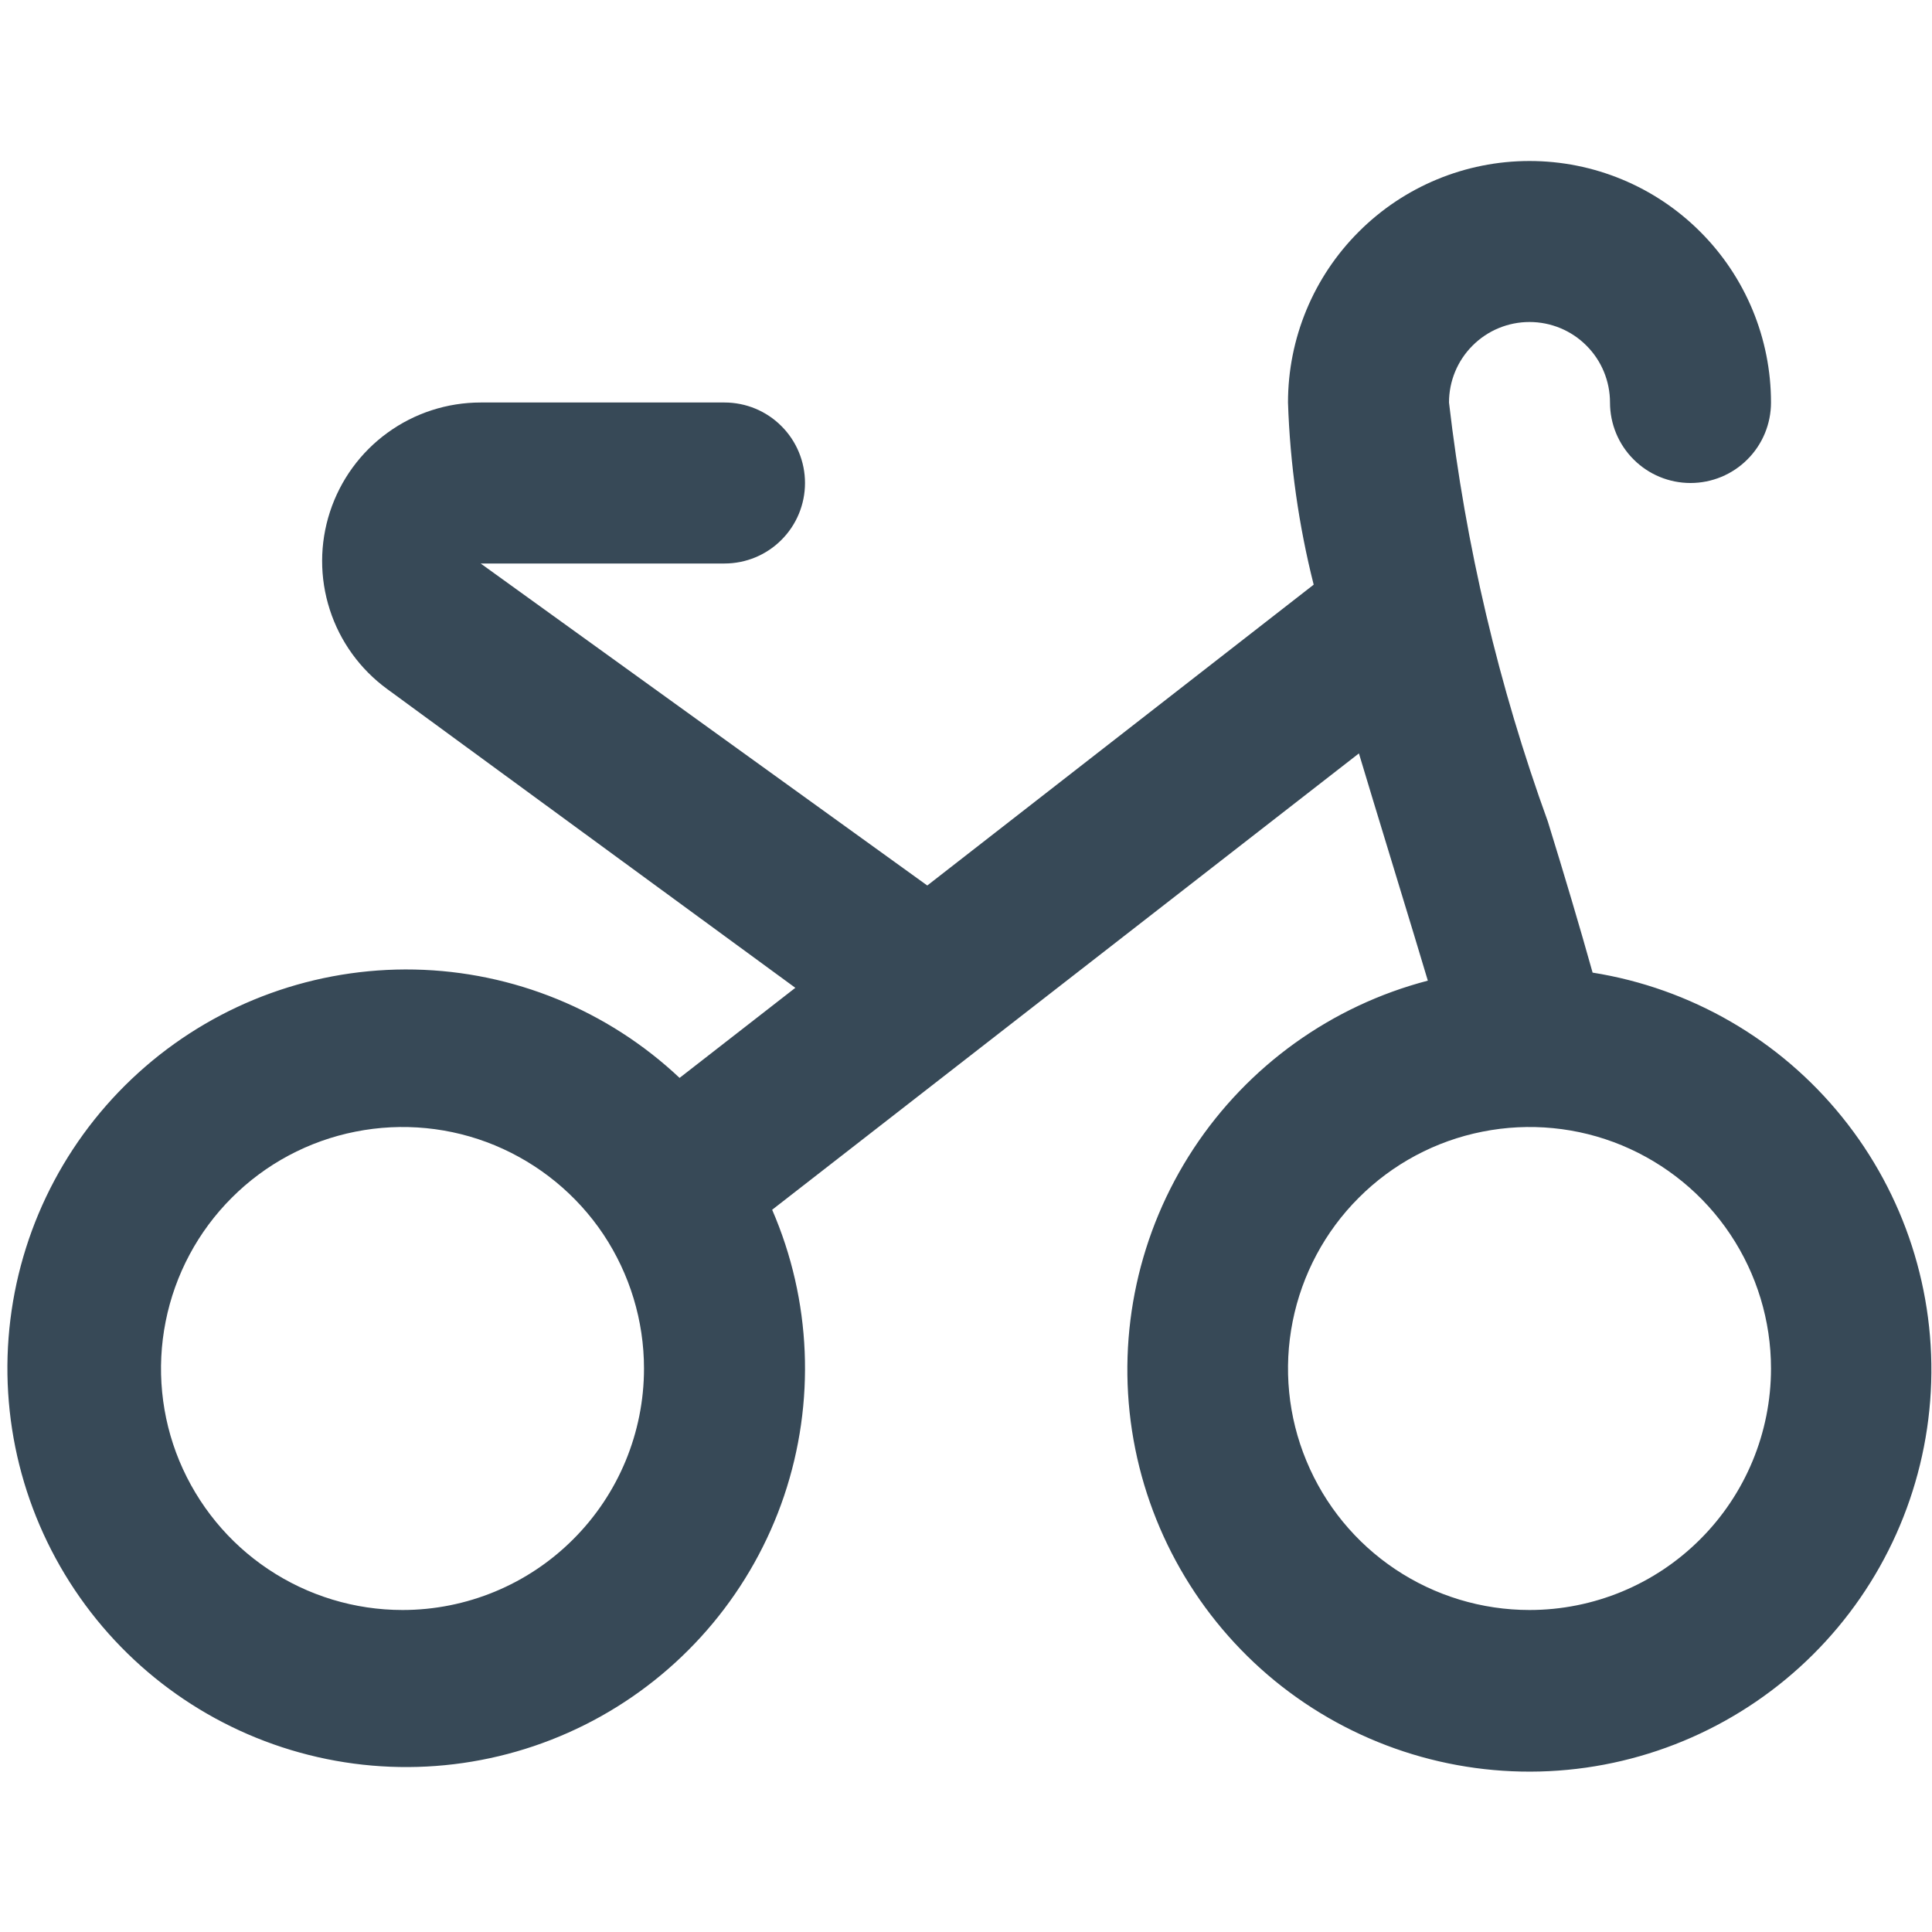
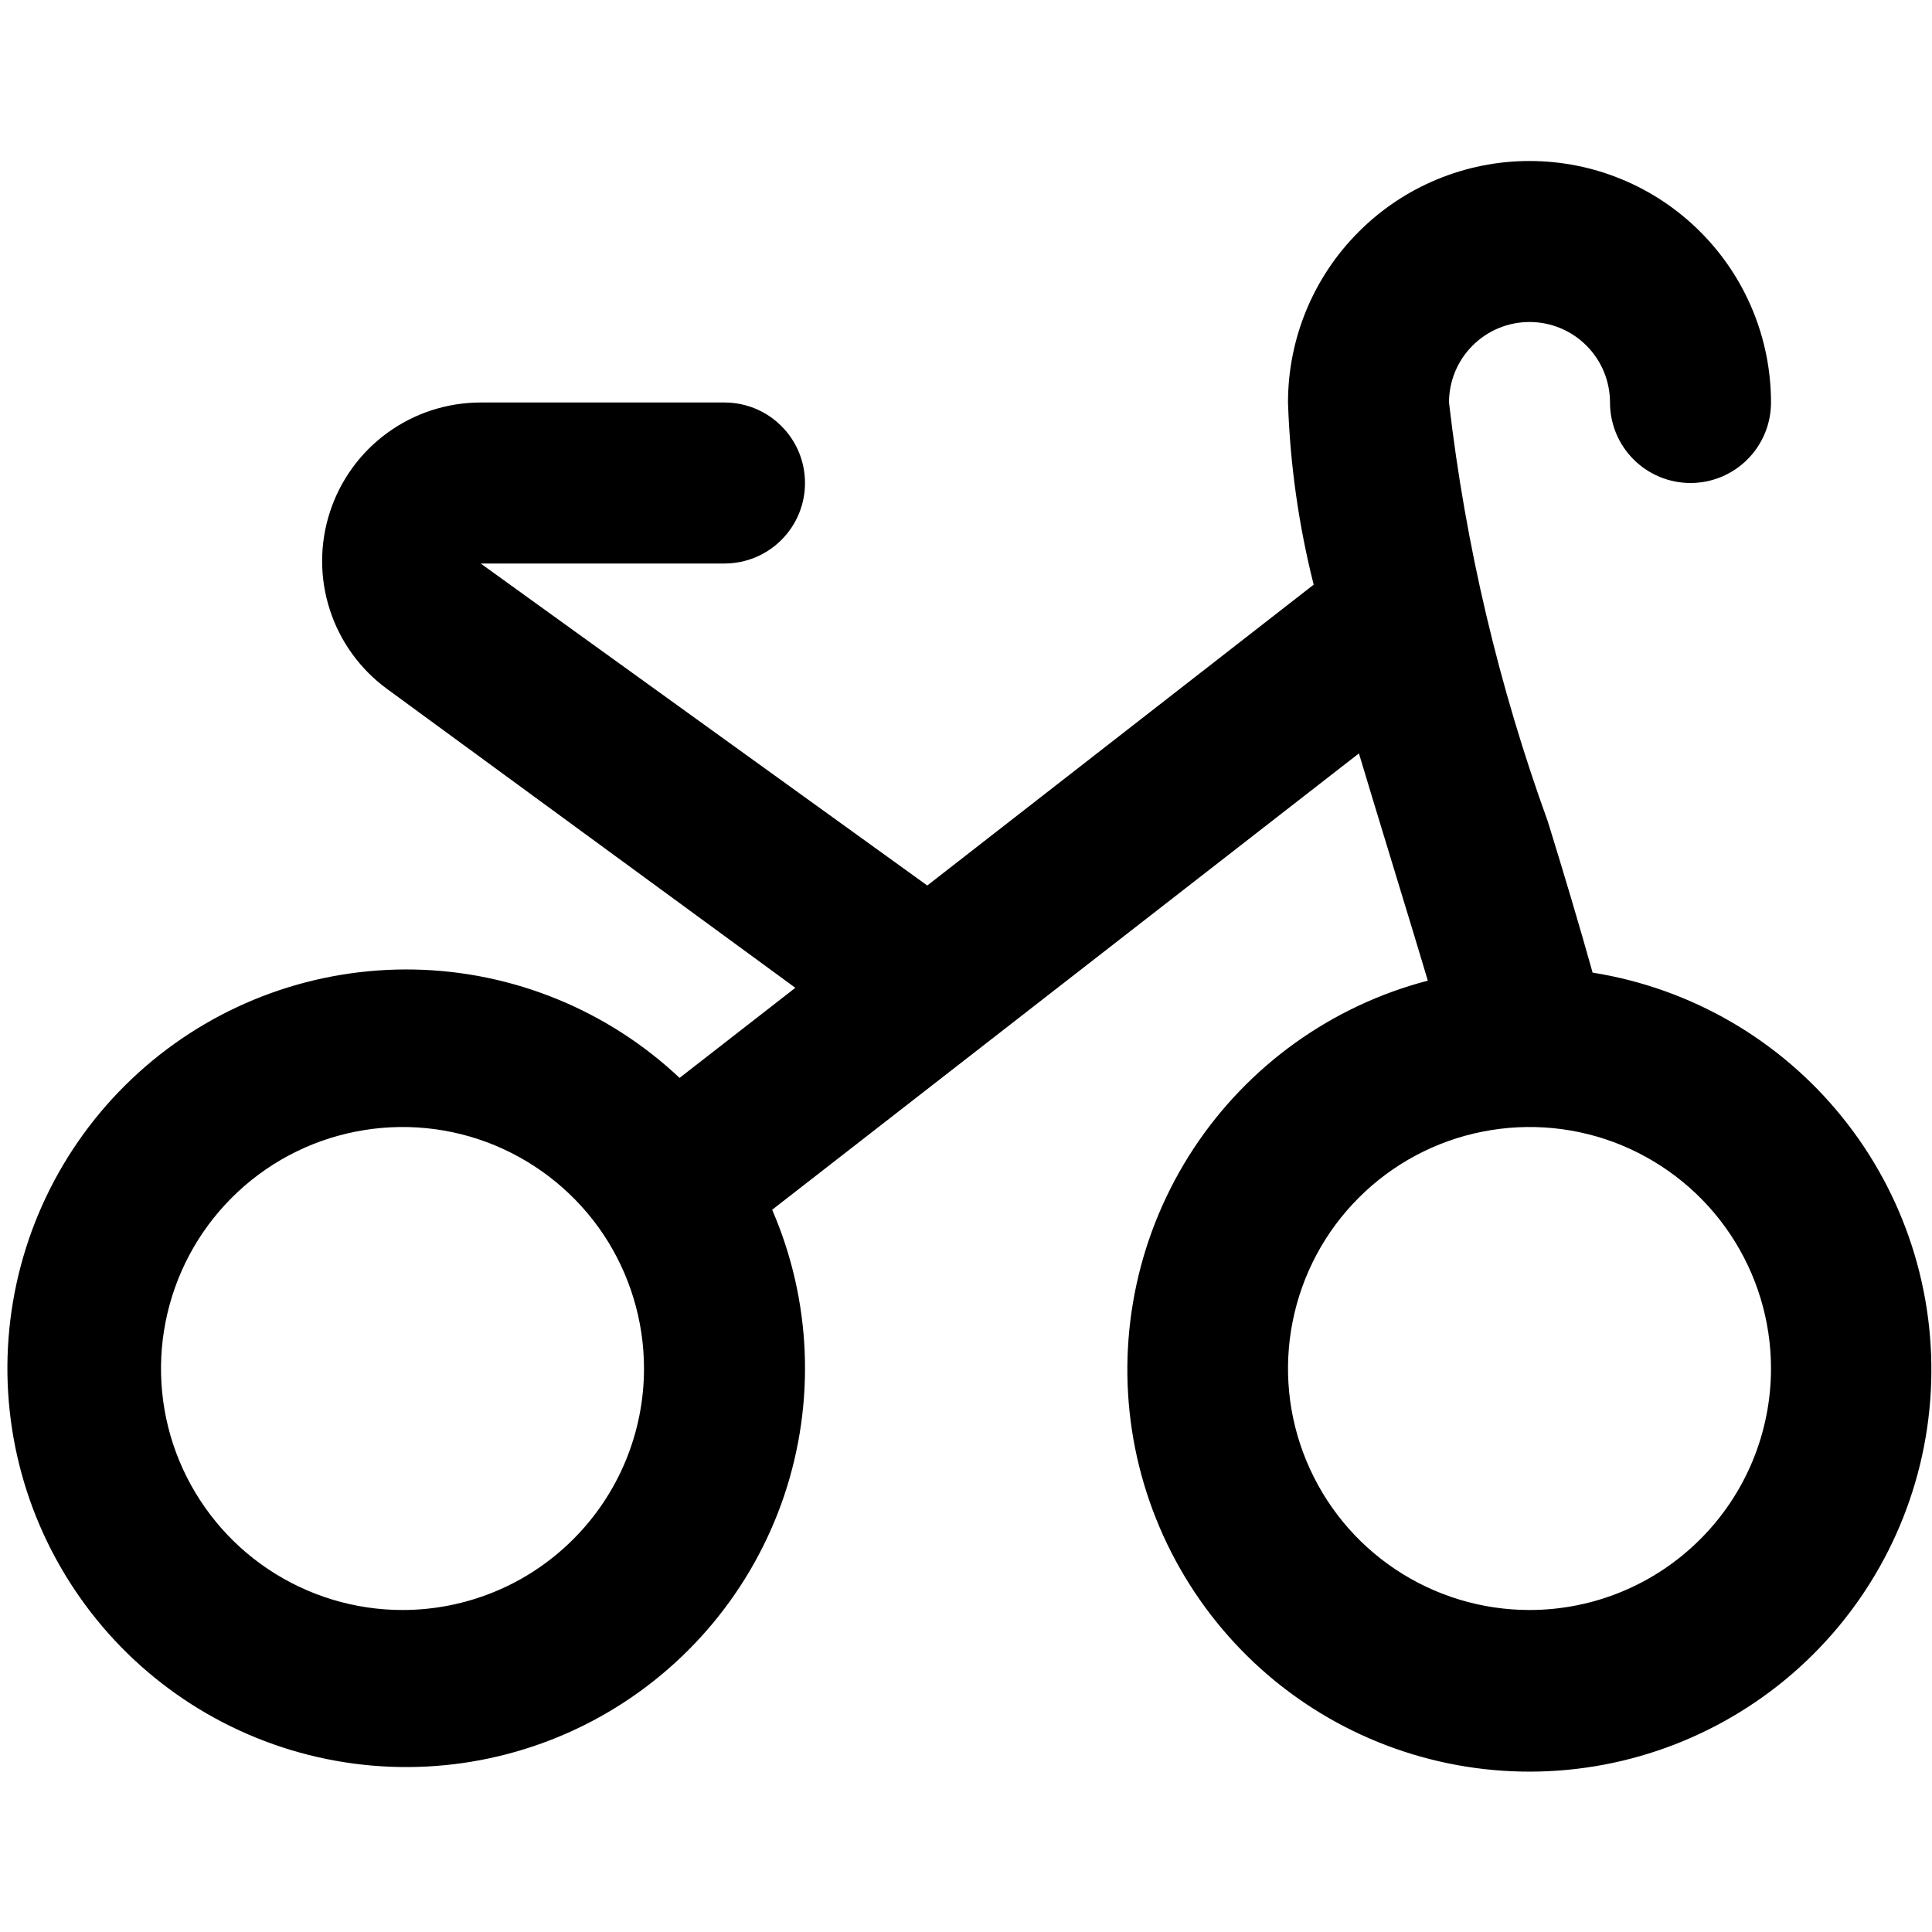
- <svg xmlns="http://www.w3.org/2000/svg" width="24" height="24" viewBox="0 0 24 24" fill="none">
-   <path d="M19.783 12.079C19.619 11.493 19.434 10.873 19.228 10.206C18.618 8.524 18.206 6.777 18 5C18 4.735 18.105 4.48 18.293 4.293C18.48 4.105 18.735 4 19 4C19.265 4 19.52 4.105 19.707 4.293C19.895 4.48 20 4.735 20 5C20 5.265 20.105 5.52 20.293 5.707C20.48 5.895 20.735 6 21 6C21.265 6 21.52 5.895 21.707 5.707C21.895 5.52 22 5.265 22 5C22 4.204 21.684 3.441 21.121 2.879C20.559 2.316 19.796 2 19 2C18.204 2 17.441 2.316 16.879 2.879C16.316 3.441 16 4.204 16 5C16.025 5.764 16.132 6.522 16.319 7.263L11.519 11L5.971 7H9C9.265 7 9.52 6.895 9.707 6.707C9.895 6.52 10 6.265 10 6C10 5.735 9.895 5.48 9.707 5.293C9.52 5.105 9.265 5 9 5H5.971C5.556 5 5.151 5.131 4.815 5.375C4.478 5.619 4.228 5.963 4.099 6.358C3.97 6.753 3.969 7.178 4.097 7.574C4.224 7.969 4.474 8.314 4.809 8.559L9.88 12.271L8.442 13.39C7.549 12.549 6.375 12.069 5.149 12.044C3.922 12.019 2.73 12.449 1.803 13.252C0.875 14.056 0.279 15.174 0.129 16.392C-0.021 17.61 0.287 18.839 0.992 19.843C1.697 20.848 2.749 21.554 3.945 21.827C5.141 22.1 6.396 21.919 7.466 21.32C8.537 20.72 9.347 19.745 9.74 18.583C10.132 17.42 10.08 16.154 9.592 15.028L16.881 9.359C17.022 9.835 17.608 11.743 17.737 12.182C16.542 12.494 15.505 13.238 14.826 14.27C14.147 15.303 13.875 16.55 14.062 17.771C14.25 18.992 14.883 20.1 15.839 20.882C16.796 21.663 18.009 22.062 19.242 22.002C20.476 21.942 21.644 21.426 22.52 20.555C23.396 19.684 23.918 18.519 23.985 17.286C24.052 16.052 23.66 14.838 22.884 13.877C22.108 12.915 21.003 12.276 19.783 12.082V12.079ZM5 20C4.407 20 3.827 19.824 3.333 19.494C2.84 19.165 2.456 18.696 2.228 18.148C2.001 17.6 1.942 16.997 2.058 16.415C2.174 15.833 2.459 15.298 2.879 14.879C3.298 14.459 3.833 14.173 4.415 14.058C4.997 13.942 5.6 14.001 6.148 14.228C6.696 14.456 7.165 14.84 7.495 15.333C7.824 15.827 8 16.407 8 17C8 17.796 7.684 18.559 7.121 19.121C6.559 19.684 5.796 20 5 20ZM19 20C18.407 20 17.827 19.824 17.333 19.494C16.84 19.165 16.456 18.696 16.229 18.148C16.001 17.6 15.942 16.997 16.058 16.415C16.174 15.833 16.459 15.298 16.879 14.879C17.298 14.459 17.833 14.173 18.415 14.058C18.997 13.942 19.6 14.001 20.148 14.228C20.696 14.456 21.165 14.84 21.494 15.333C21.824 15.827 22 16.407 22 17C22 17.796 21.684 18.559 21.121 19.121C20.559 19.684 19.796 20 19 20Z" fill="#374957" />
+ <svg xmlns="http://www.w3.org/2000/svg" width="24" height="24" viewBox="0 0 24 24">
+   <path d="M19.783 12.079C19.619 11.493 19.434 10.873 19.228 10.206C18.618 8.524 18.206 6.777 18 5C18 4.735 18.105 4.48 18.293 4.293C18.48 4.105 18.735 4 19 4C19.265 4 19.52 4.105 19.707 4.293C19.895 4.48 20 4.735 20 5C20 5.265 20.105 5.52 20.293 5.707C20.48 5.895 20.735 6 21 6C21.265 6 21.52 5.895 21.707 5.707C21.895 5.52 22 5.265 22 5C22 4.204 21.684 3.441 21.121 2.879C20.559 2.316 19.796 2 19 2C18.204 2 17.441 2.316 16.879 2.879C16.316 3.441 16 4.204 16 5C16.025 5.764 16.132 6.522 16.319 7.263L11.519 11L5.971 7H9C9.265 7 9.52 6.895 9.707 6.707C9.895 6.52 10 6.265 10 6C10 5.735 9.895 5.48 9.707 5.293C9.52 5.105 9.265 5 9 5H5.971C5.556 5 5.151 5.131 4.815 5.375C4.478 5.619 4.228 5.963 4.099 6.358C3.97 6.753 3.969 7.178 4.097 7.574C4.224 7.969 4.474 8.314 4.809 8.559L9.88 12.271L8.442 13.39C7.549 12.549 6.375 12.069 5.149 12.044C3.922 12.019 2.73 12.449 1.803 13.252C0.875 14.056 0.279 15.174 0.129 16.392C-0.021 17.61 0.287 18.839 0.992 19.843C1.697 20.848 2.749 21.554 3.945 21.827C5.141 22.1 6.396 21.919 7.466 21.32C8.537 20.72 9.347 19.745 9.74 18.583C10.132 17.42 10.08 16.154 9.592 15.028L16.881 9.359C17.022 9.835 17.608 11.743 17.737 12.182C16.542 12.494 15.505 13.238 14.826 14.27C14.147 15.303 13.875 16.55 14.062 17.771C14.25 18.992 14.883 20.1 15.839 20.882C16.796 21.663 18.009 22.062 19.242 22.002C20.476 21.942 21.644 21.426 22.52 20.555C23.396 19.684 23.918 18.519 23.985 17.286C24.052 16.052 23.66 14.838 22.884 13.877C22.108 12.915 21.003 12.276 19.783 12.082V12.079ZM5 20C4.407 20 3.827 19.824 3.333 19.494C2.84 19.165 2.456 18.696 2.228 18.148C2.001 17.6 1.942 16.997 2.058 16.415C2.174 15.833 2.459 15.298 2.879 14.879C3.298 14.459 3.833 14.173 4.415 14.058C4.997 13.942 5.6 14.001 6.148 14.228C6.696 14.456 7.165 14.84 7.495 15.333C7.824 15.827 8 16.407 8 17C8 17.796 7.684 18.559 7.121 19.121C6.559 19.684 5.796 20 5 20ZM19 20C18.407 20 17.827 19.824 17.333 19.494C16.84 19.165 16.456 18.696 16.229 18.148C16.001 17.6 15.942 16.997 16.058 16.415C16.174 15.833 16.459 15.298 16.879 14.879C17.298 14.459 17.833 14.173 18.415 14.058C18.997 13.942 19.6 14.001 20.148 14.228C20.696 14.456 21.165 14.84 21.494 15.333C21.824 15.827 22 16.407 22 17C22 17.796 21.684 18.559 21.121 19.121C20.559 19.684 19.796 20 19 20Z" />
</svg>
